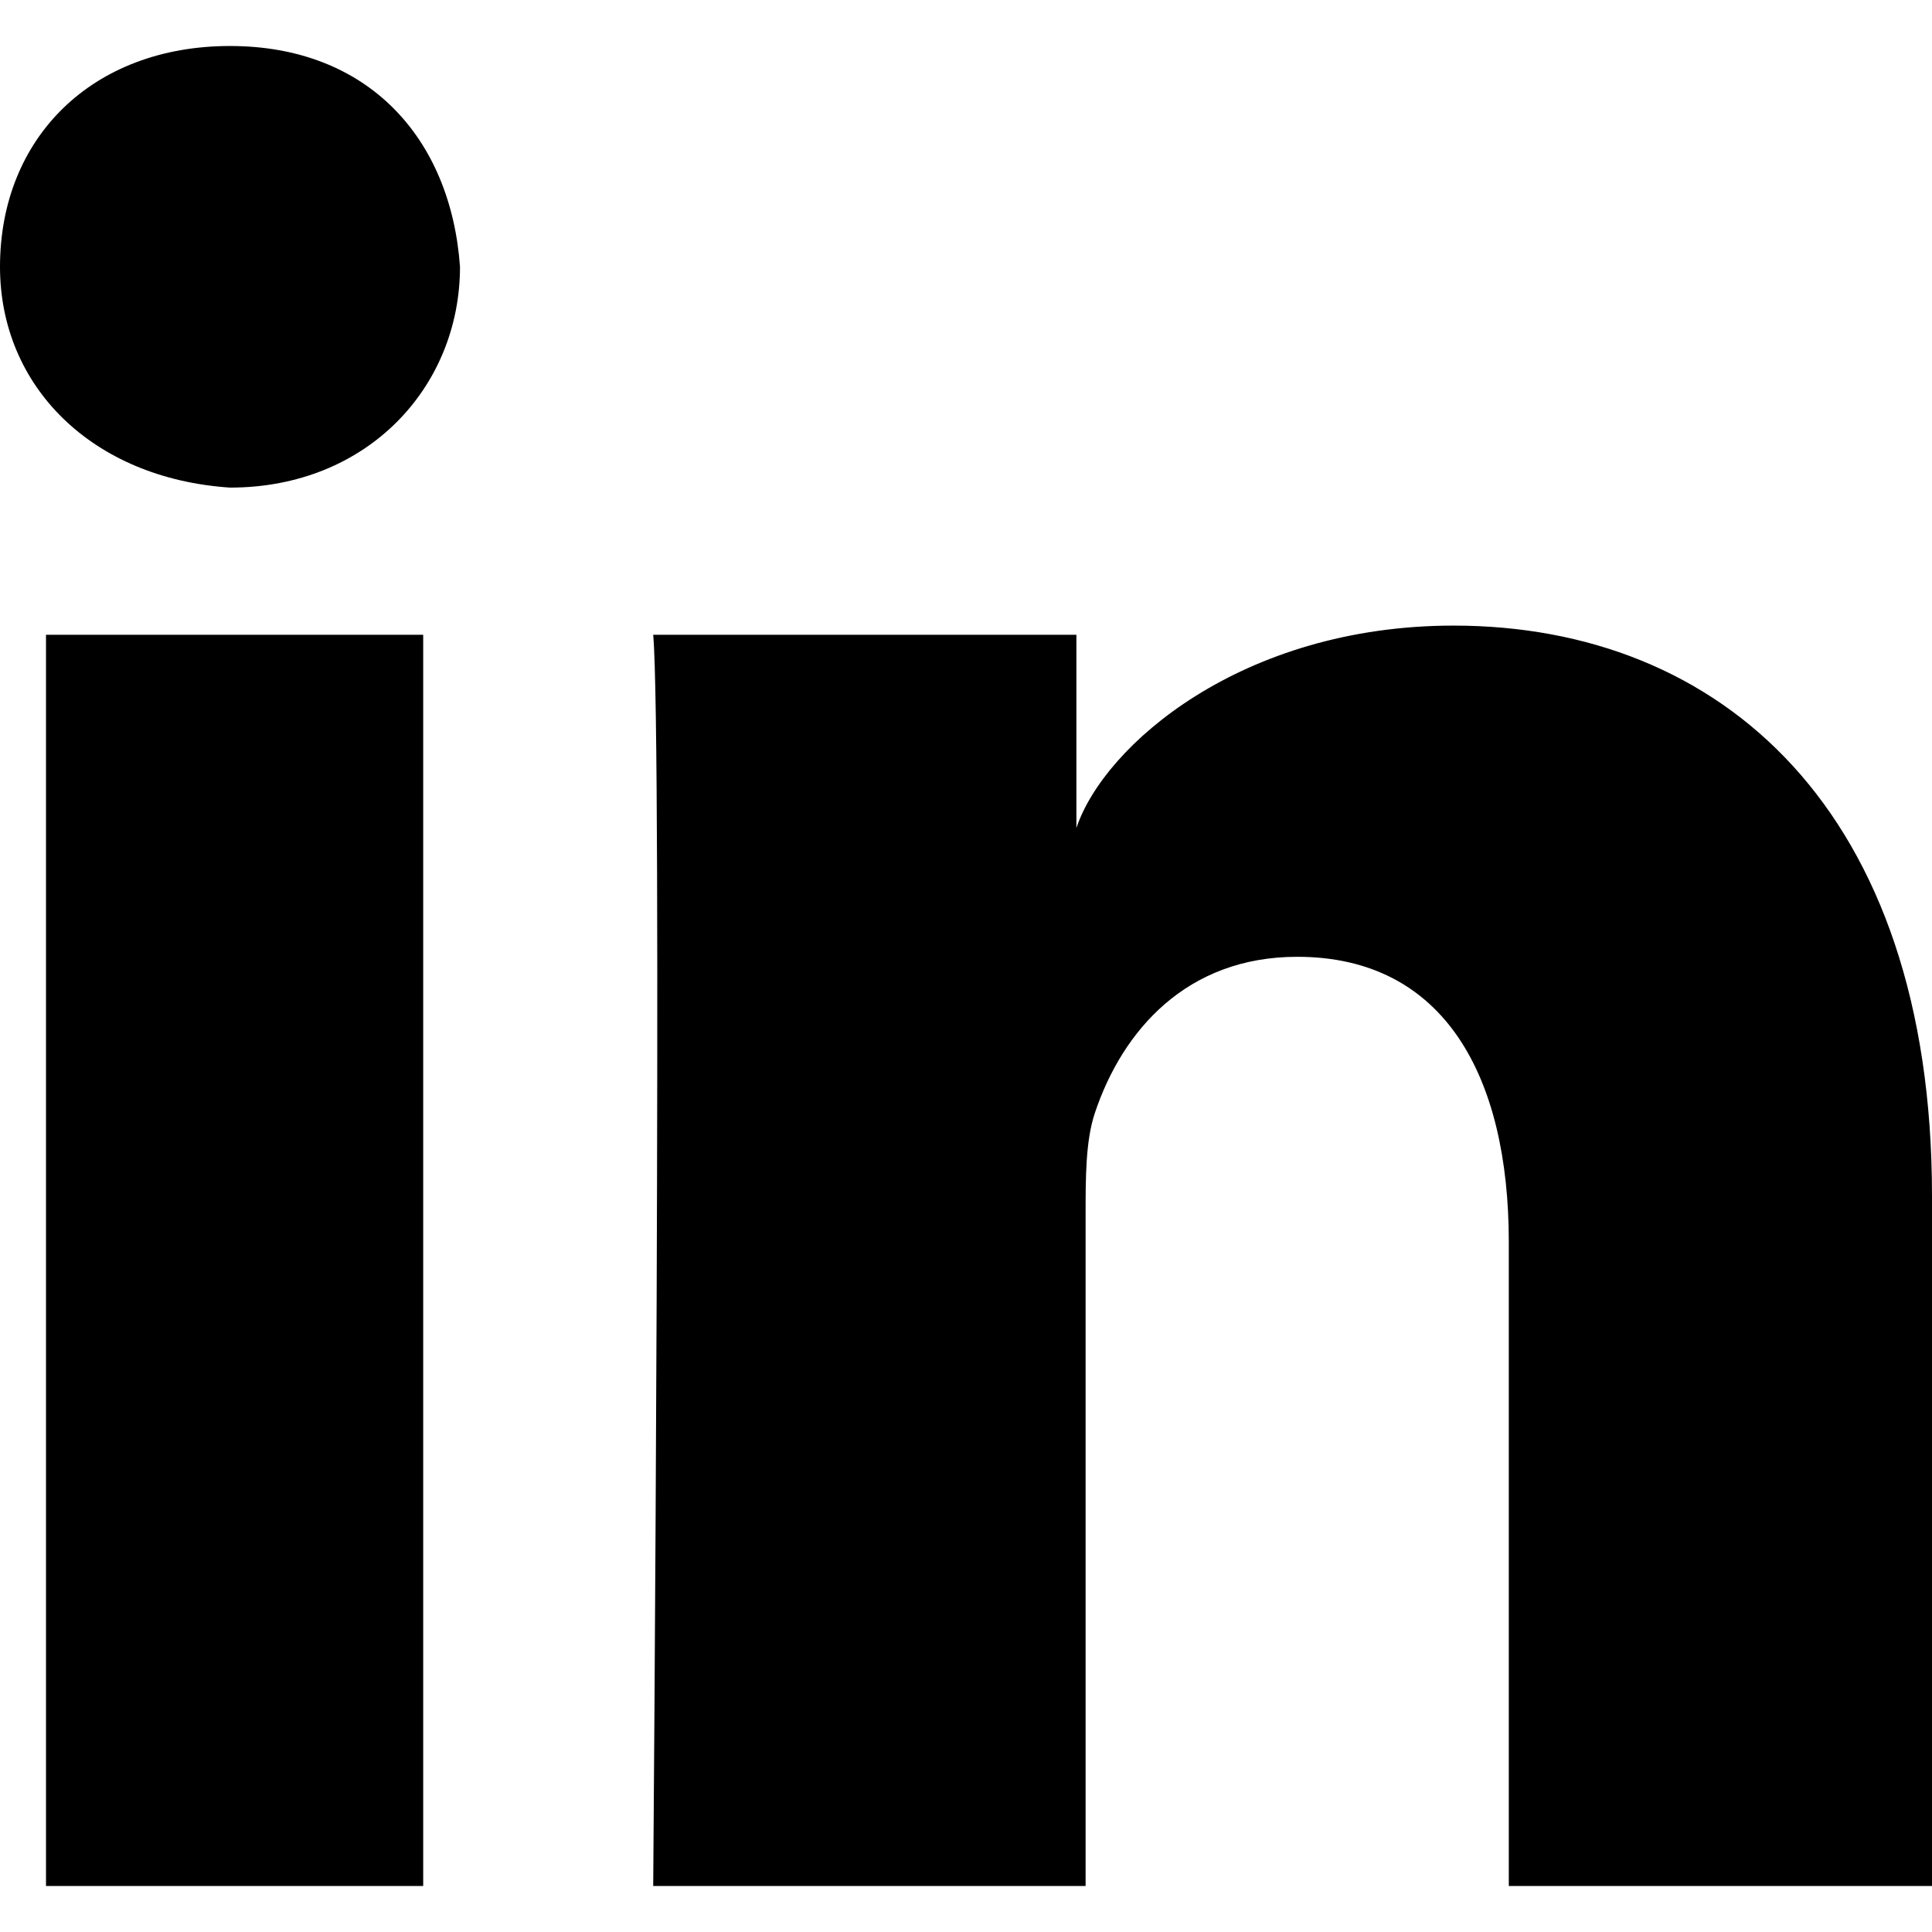
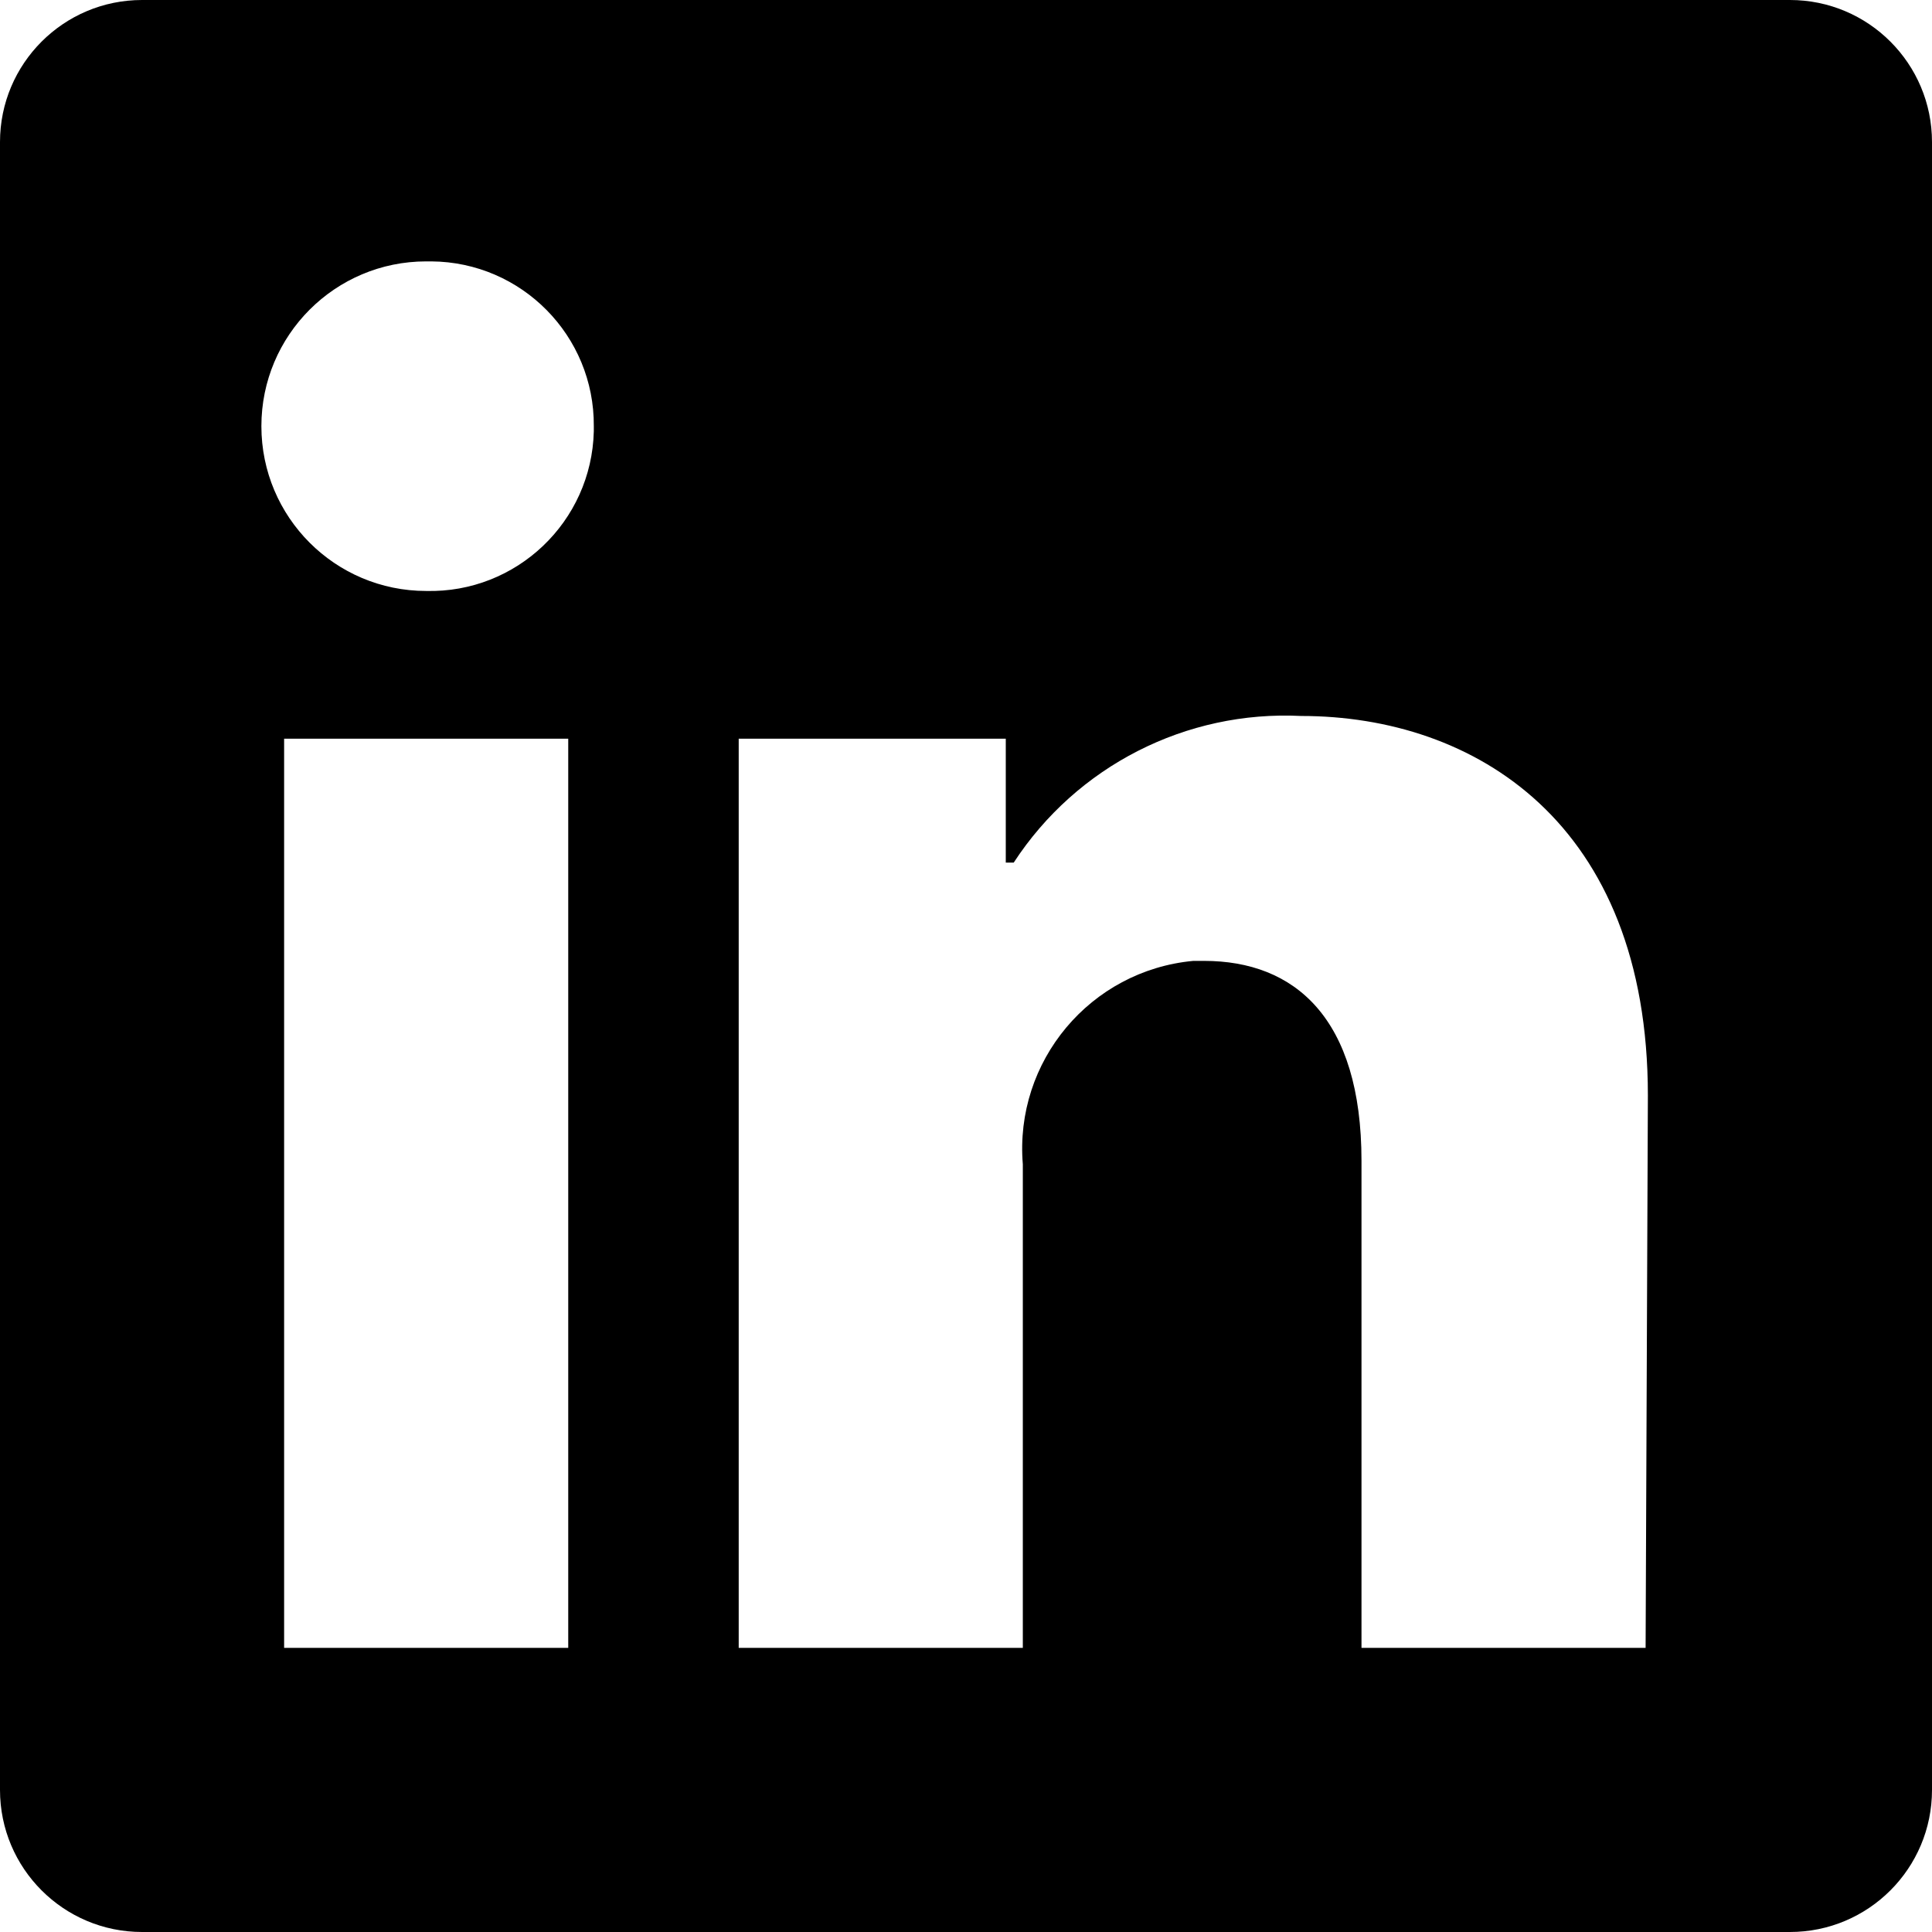
- <svg width="22" height="22" viewBox="0 0 21 20" class="styles__c-sc-1yk03zu-0-Component ksycED">
-   <path d="M.5 6.4h4.1V20H.5V6.4zm15.3-.1c2.9 0 5.2 2 5.2 6.2V20h-4.6v-7c0-1.8-.7-3.1-2.3-3.1-1.2 0-1.9.8-2.2 1.7-.1.3-.1.7-.1 1.1V20H7.1s.1-12.5 0-13.6h4.6v2.1c.3-.9 1.8-2.2 4.1-2.2zM2.5 0C4 0 4.9 1 5 2.4c0 1.3-1 2.4-2.5 2.4C1 4.7 0 3.7 0 2.4 0 1 1 0 2.5 0z" />
+ <svg xmlns="http://www.w3.org/2000/svg" version="1.1" id="Layer_1" viewBox="0 0 34 34" style="enable-background:new 0 0 512 512;" xml:space="preserve">
+   <g>
+     <path d="M34,2.5v29A2.5,2.5,0,0,1,31.5,34H2.5A2.5,2.5,0,0,1,0,31.5V2.5A2.5,2.5,0,0,1,2.5,0h29A2.5,2.5,0,0,1,34,2.5ZM10,13H5V29h5Zm.45-5.5A2.88,2.88,0,0,0,7.59,4.6H7.5a2.9,2.9,0,0,0,0,5.8h0a2.88,2.88,0,0,0,2.95-2.81ZM29,19.28c0-4.81-3.06-6.68-6.1-6.68a5.7,5.7,0,0,0-5.06,2.58H17.7V13H13V29h5V20.49a3.32,3.32,0,0,1,3-3.58h.19c1.59,0,2.77,1,2.77,3.52V29h5Z" />
+   </g>
</svg>
